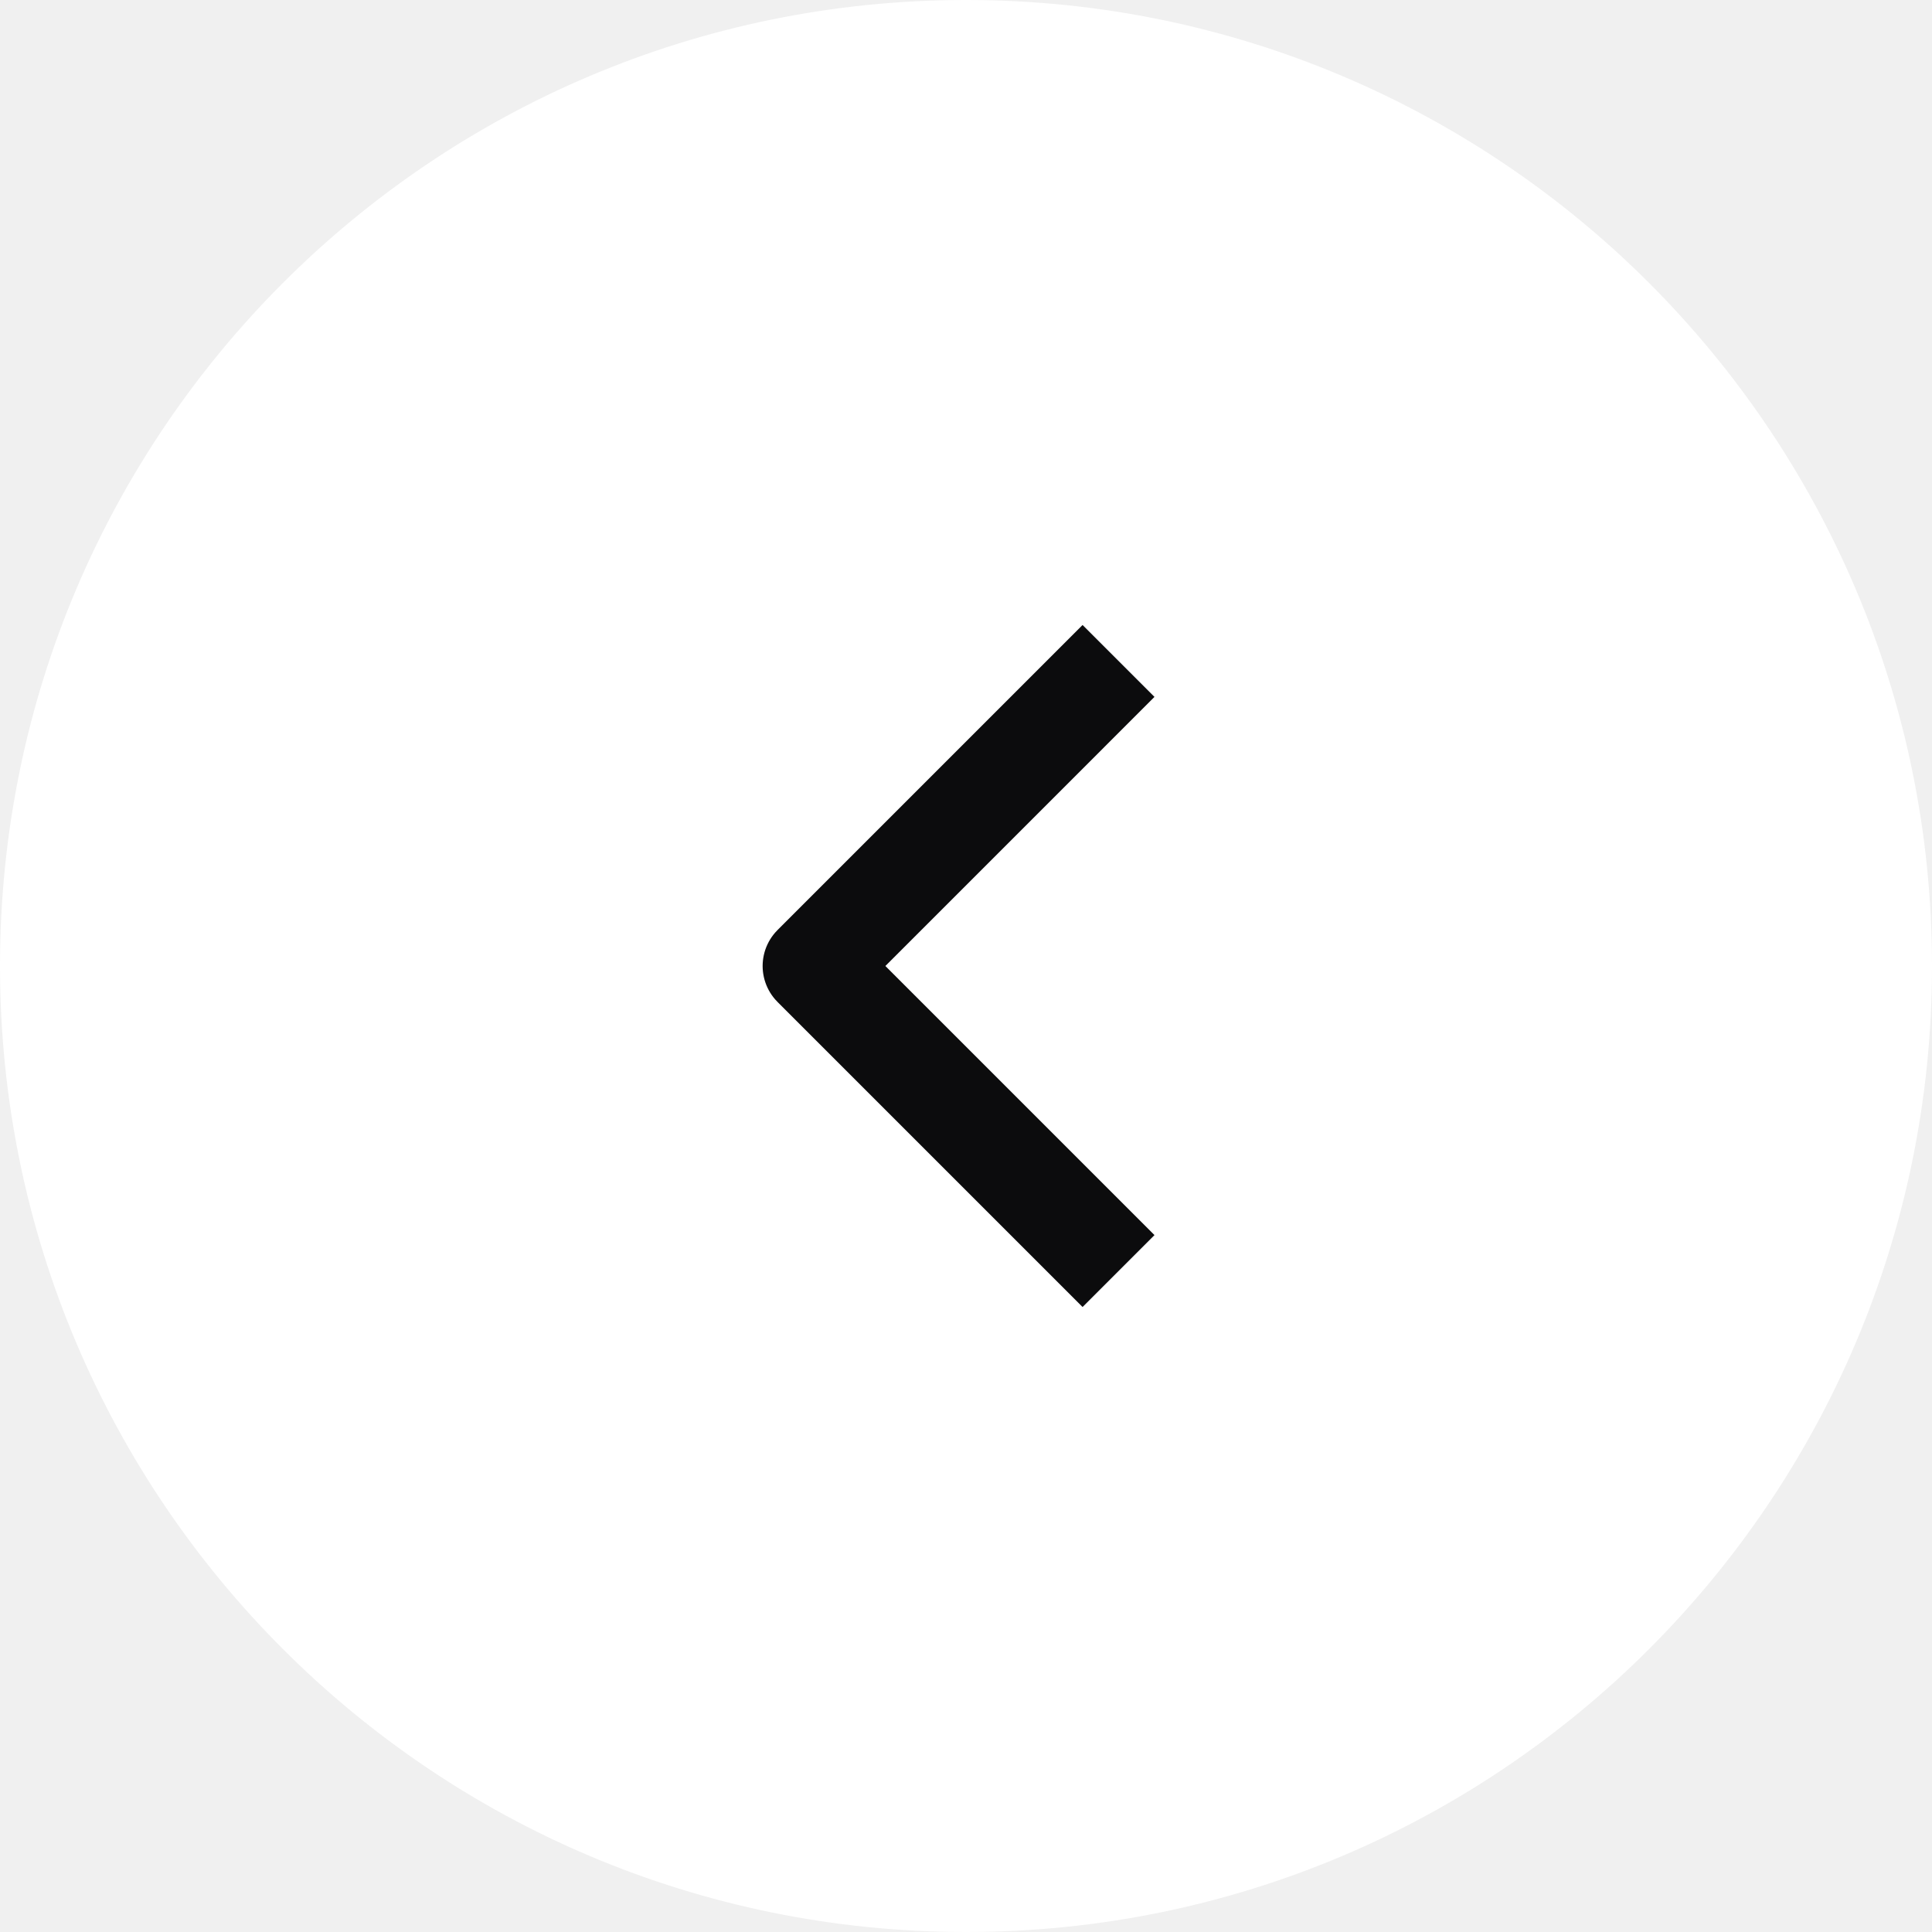
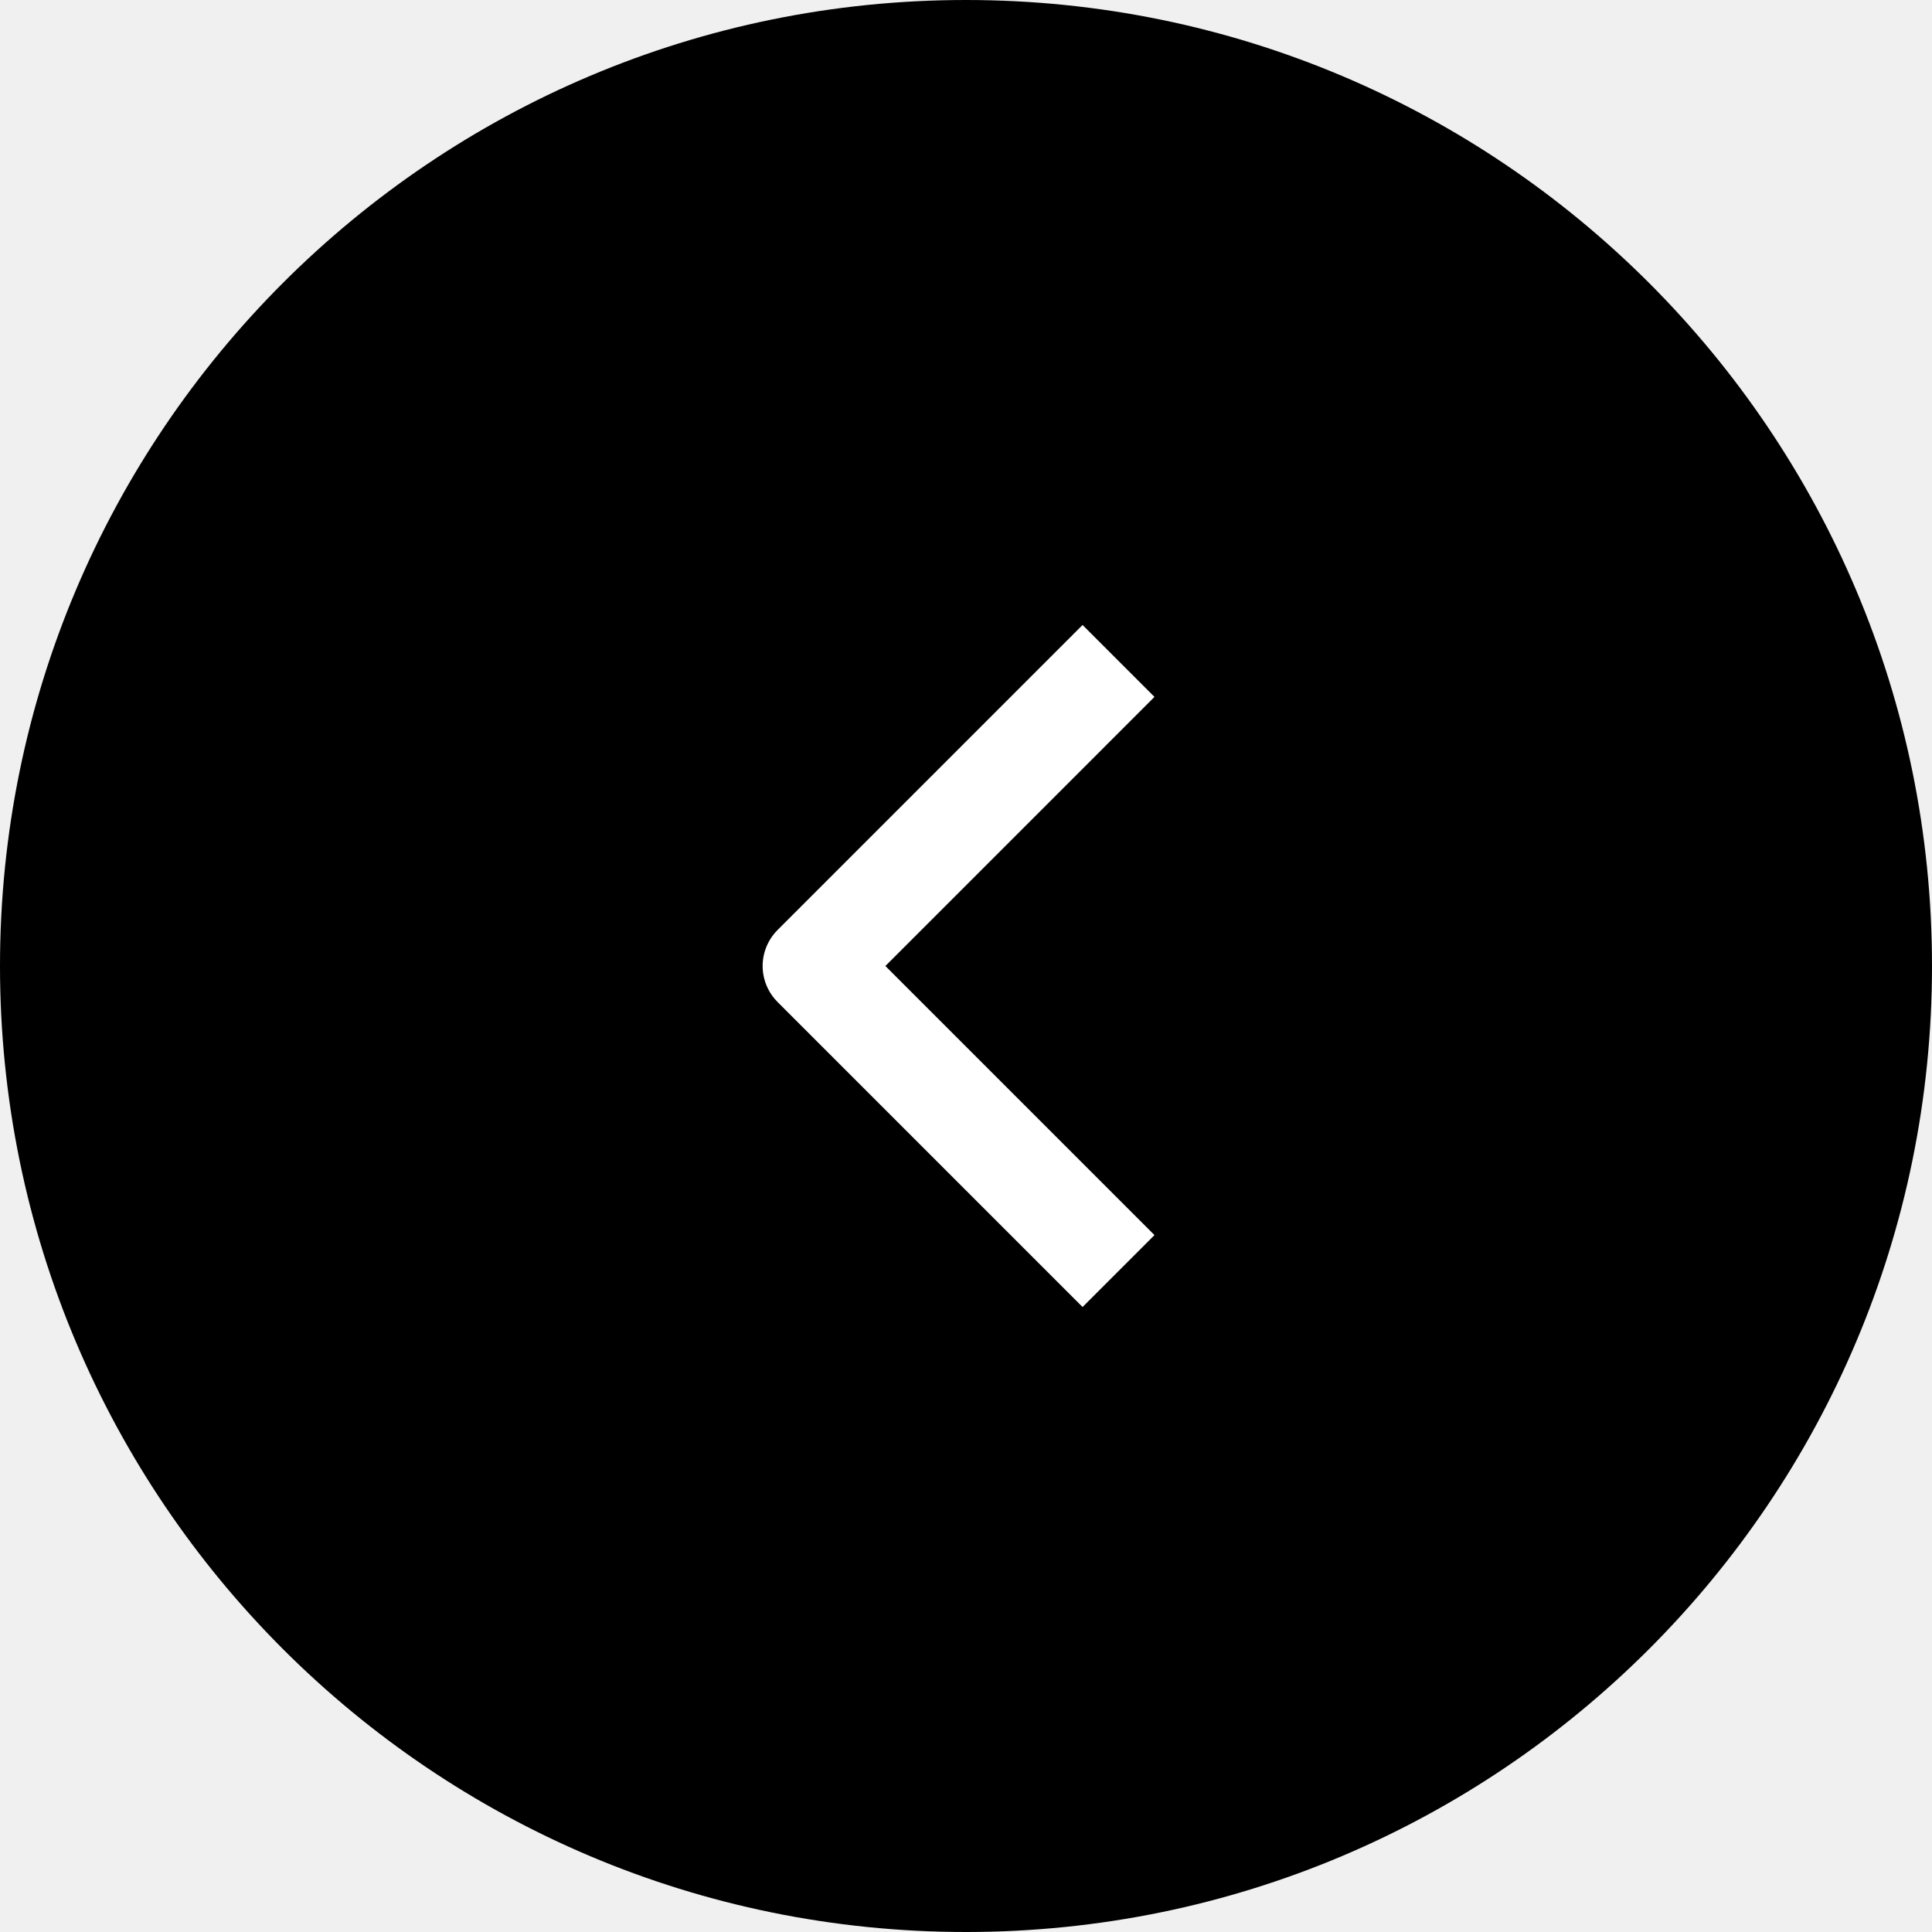
<svg xmlns="http://www.w3.org/2000/svg" width="38" height="38" viewBox="0 0 38 38" fill="none">
-   <rect width="38" height="38" rx="19" fill="white" />
-   <path d="M22 25L16 19L22 13" stroke="#0C0C0D" stroke-width="2" stroke-linejoin="round" />
+   <rect width="38" height="38" rx="19" fill="#000000" />
+   <path d="M22 25L16 19L22 13" stroke="#FFFFFF" stroke-width="2" stroke-linejoin="round" />
</svg>
